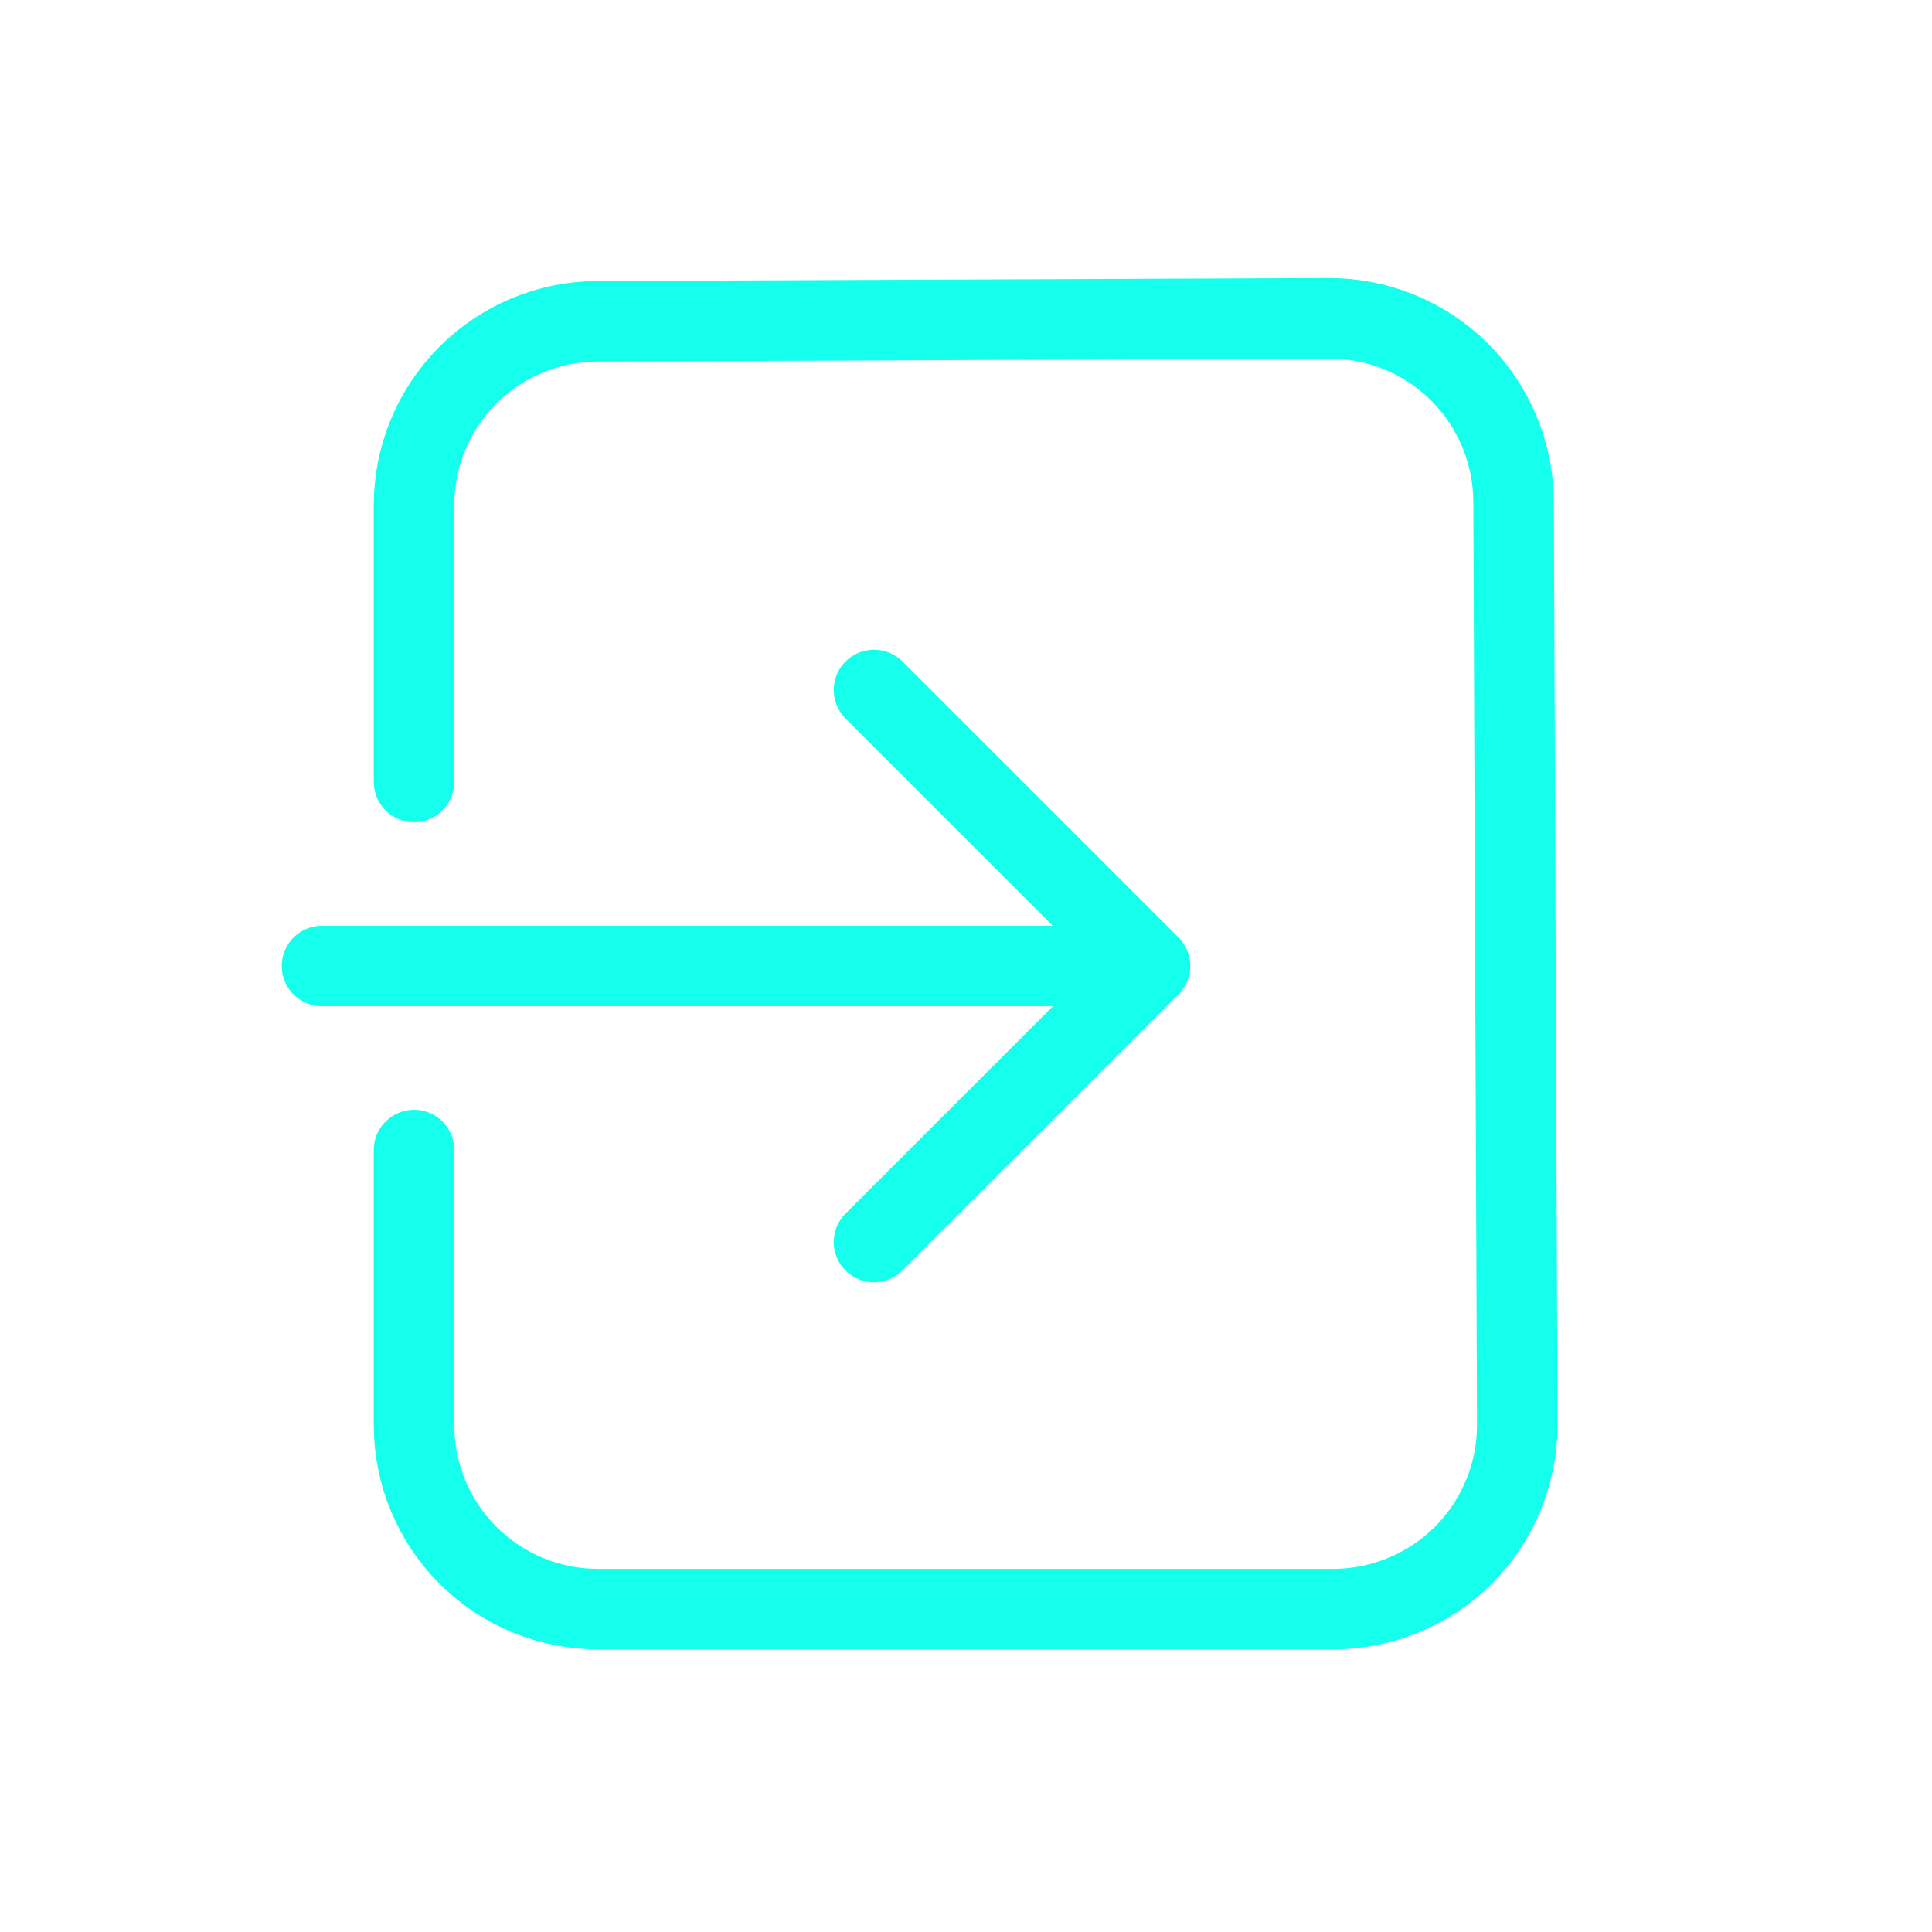
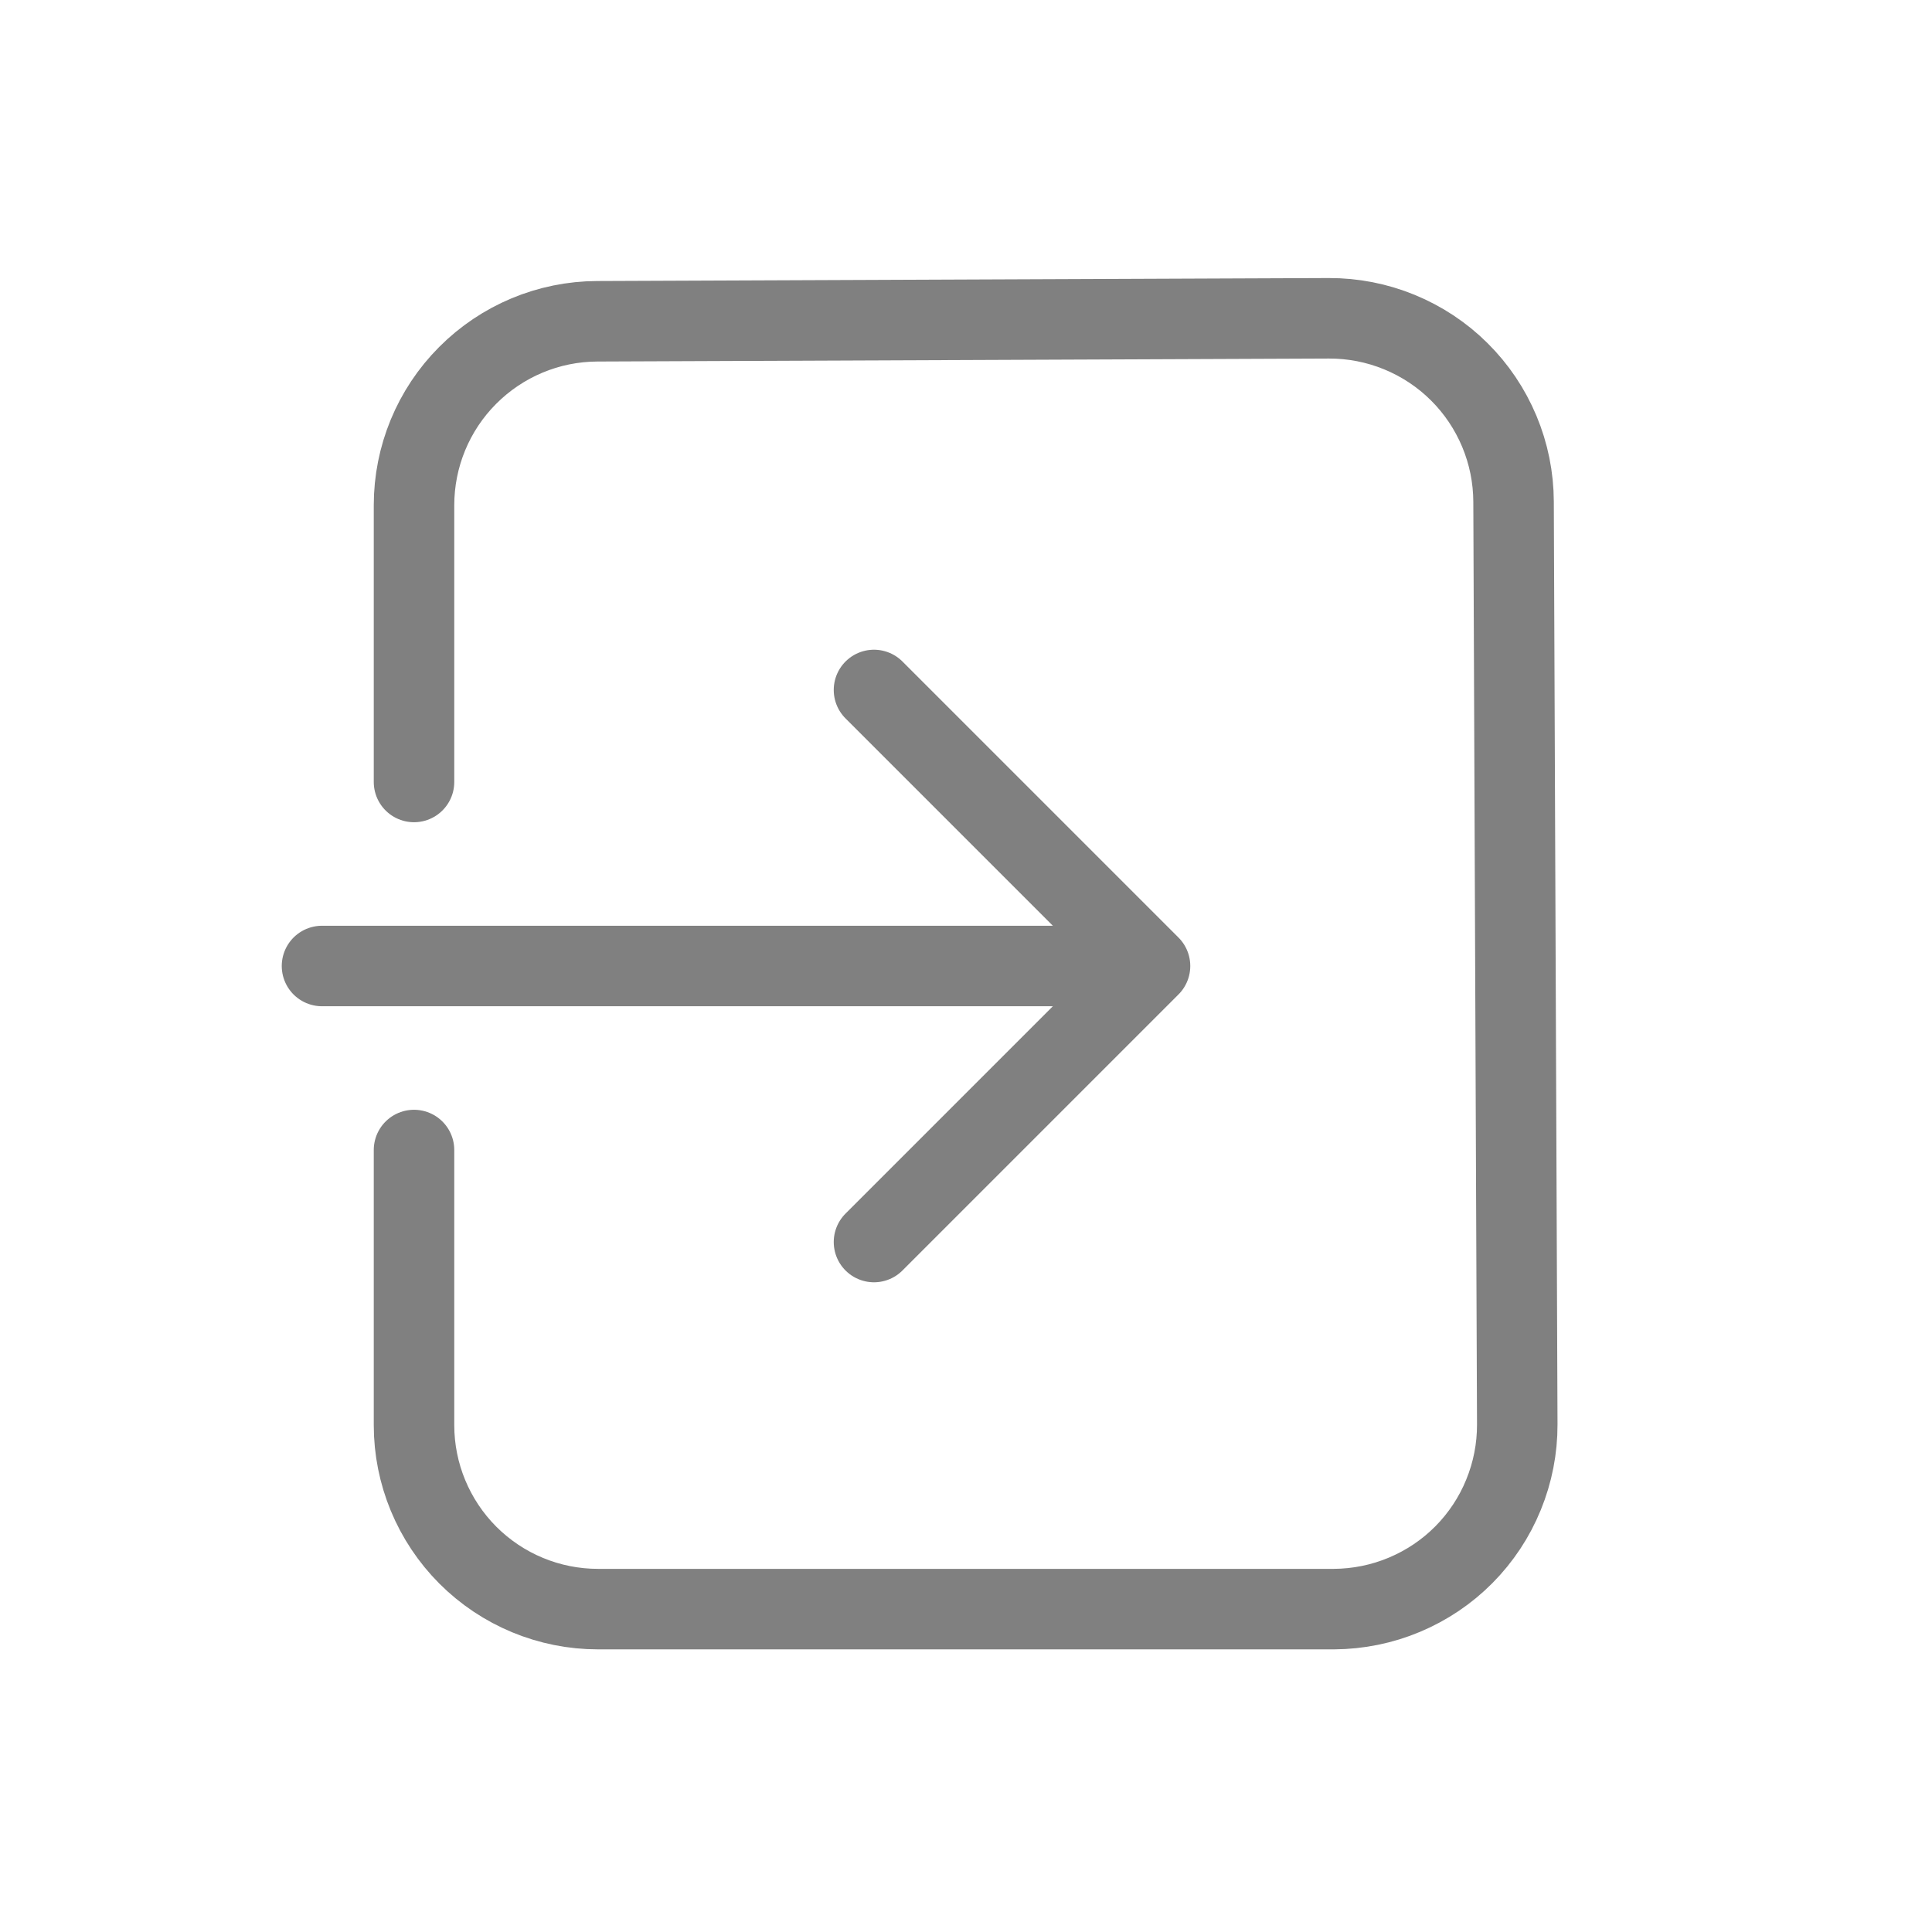
<svg xmlns="http://www.w3.org/2000/svg" width="24" height="24" viewBox="0 0 24 24" fill="none">
-   <path d="M10.857 15.429L14.286 12L10.857 8.571M14.286 12H4" stroke="#14FFEC" stroke-linecap="round" stroke-linejoin="round" />
-   <path d="M5.143 9.714V6.277C5.143 5.672 5.382 5.092 5.809 4.664C6.236 4.235 6.815 3.993 7.419 3.991L16.507 3.954C16.808 3.953 17.105 4.011 17.383 4.125C17.661 4.239 17.914 4.406 18.127 4.618C18.34 4.829 18.509 5.081 18.625 5.358C18.741 5.635 18.801 5.932 18.802 6.232L18.848 17.694C18.849 17.994 18.791 18.291 18.677 18.569C18.564 18.847 18.396 19.1 18.185 19.313C17.974 19.526 17.722 19.695 17.445 19.811C17.169 19.927 16.872 19.987 16.571 19.989H7.429C6.822 19.989 6.241 19.748 5.812 19.319C5.384 18.89 5.143 18.309 5.143 17.703V14.286" stroke="#14FFEC" stroke-linecap="round" stroke-linejoin="round" />
+   <path d="M10.857 15.429L14.286 12L10.857 8.571M14.286 12H4" stroke="#808080" stroke-linecap="round" stroke-linejoin="round" />
+   <path d="M5.143 9.714V6.277C5.143 5.672 5.382 5.092 5.809 4.664C6.236 4.235 6.815 3.993 7.419 3.991L16.507 3.954C16.808 3.953 17.105 4.011 17.383 4.125C17.661 4.239 17.914 4.406 18.127 4.618C18.34 4.829 18.509 5.081 18.625 5.358C18.741 5.635 18.801 5.932 18.802 6.232L18.848 17.694C18.849 17.994 18.791 18.291 18.677 18.569C18.564 18.847 18.396 19.1 18.185 19.313C17.974 19.526 17.722 19.695 17.445 19.811C17.169 19.927 16.872 19.987 16.571 19.989H7.429C6.822 19.989 6.241 19.748 5.812 19.319C5.384 18.89 5.143 18.309 5.143 17.703V14.286" stroke="#808080" stroke-linecap="round" stroke-linejoin="round" />
</svg>
